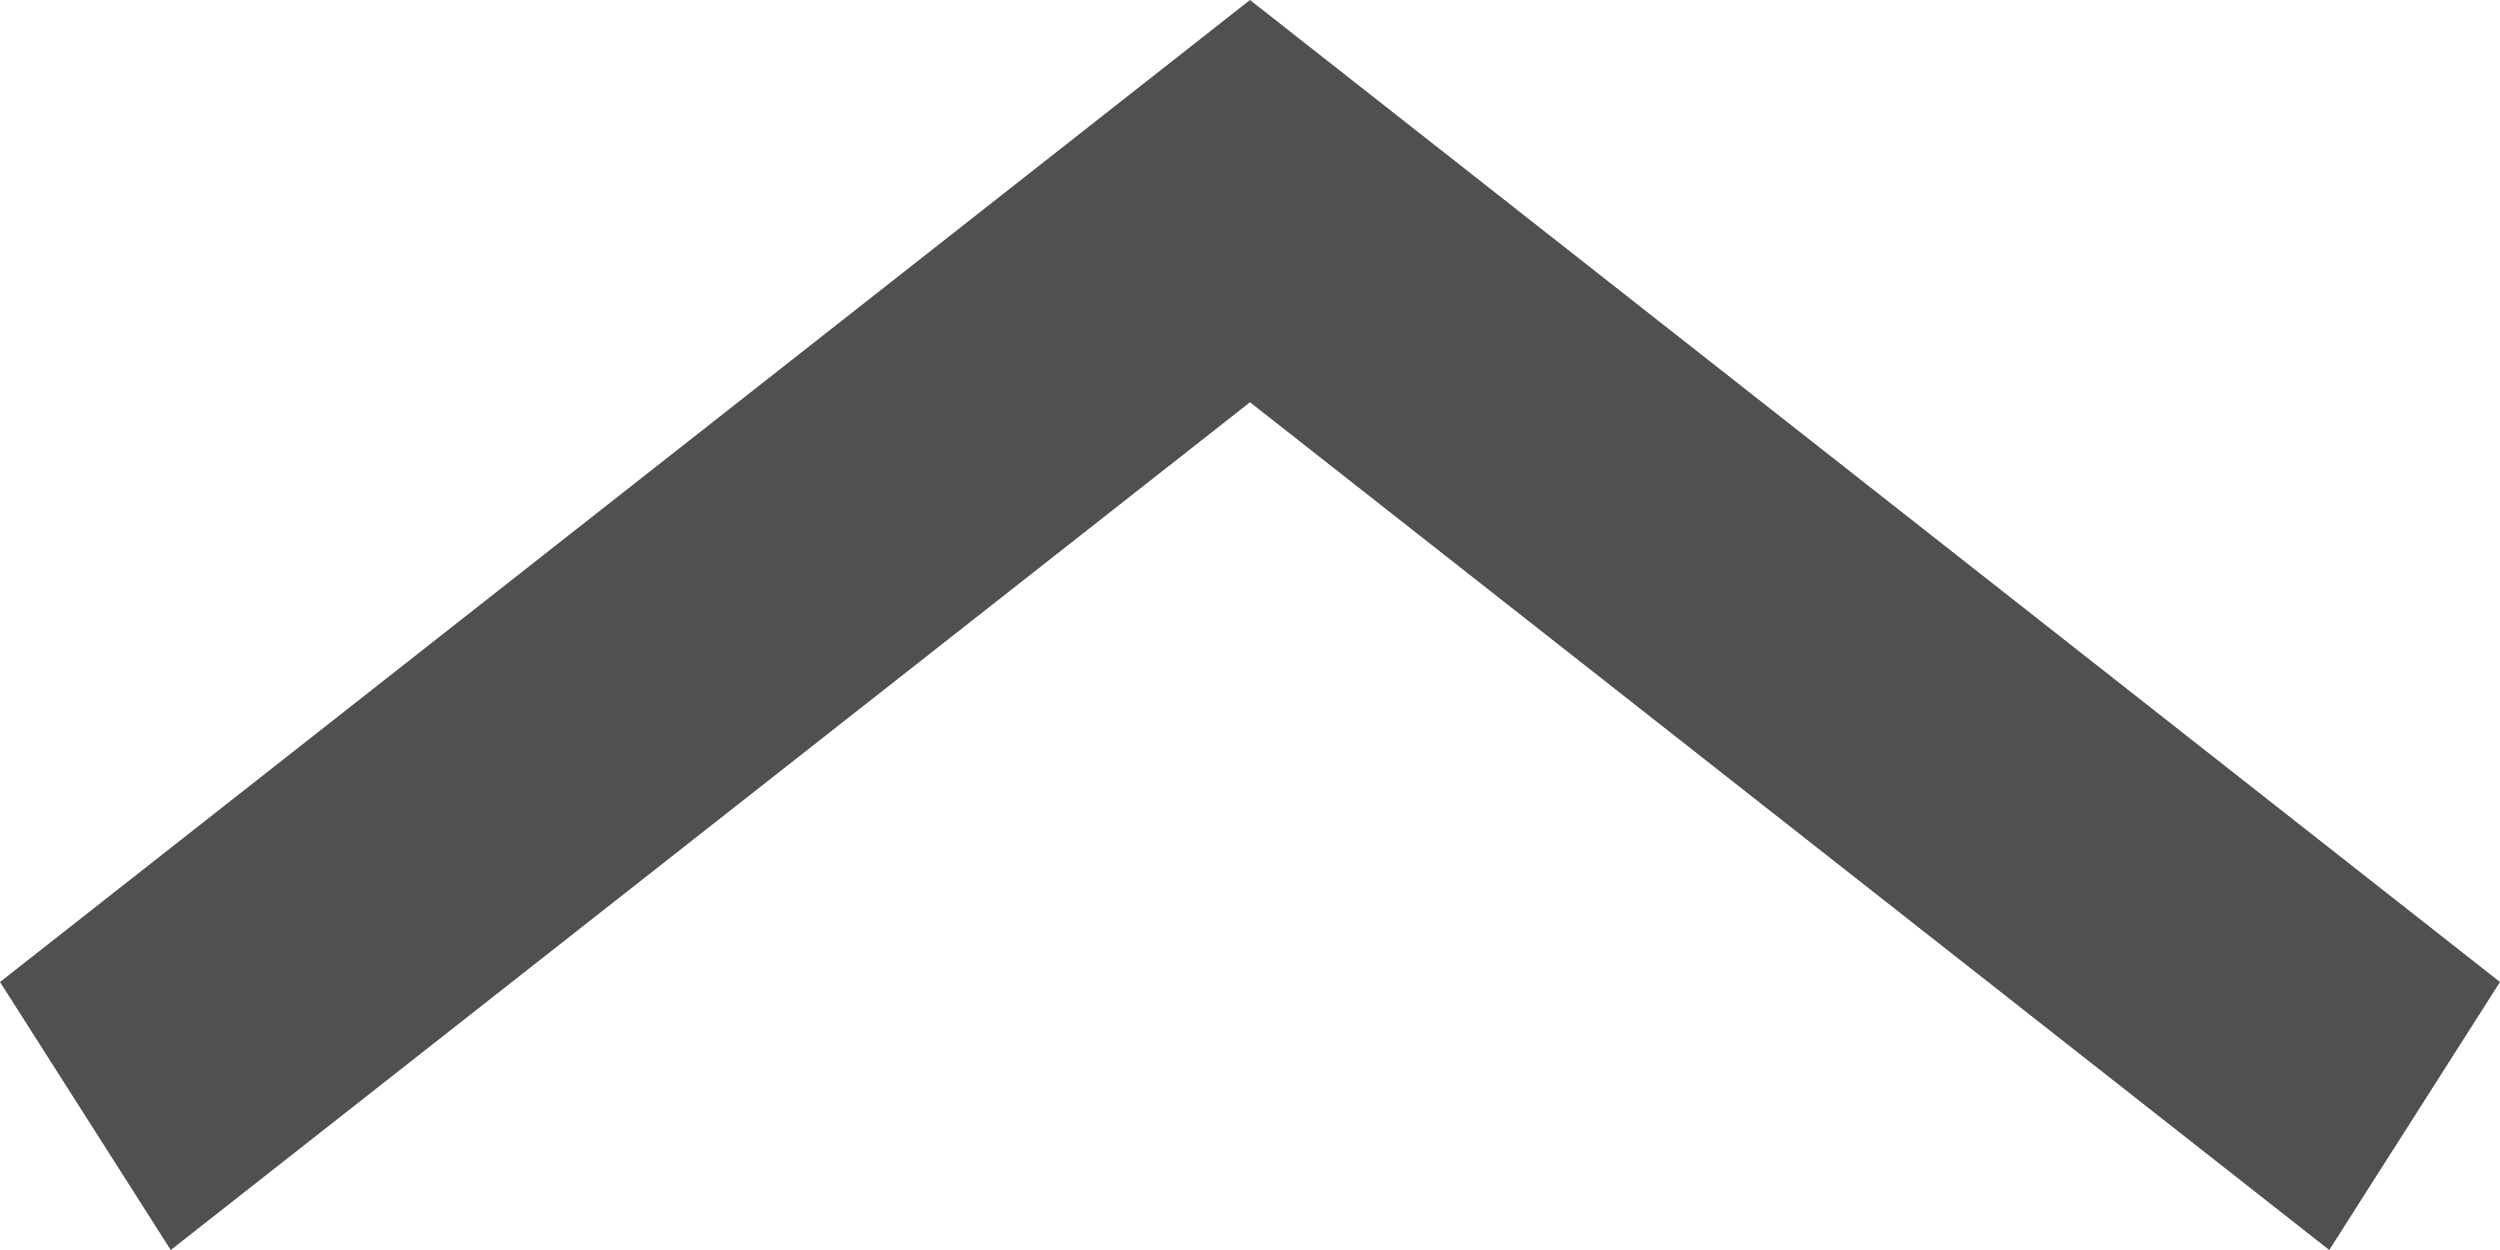
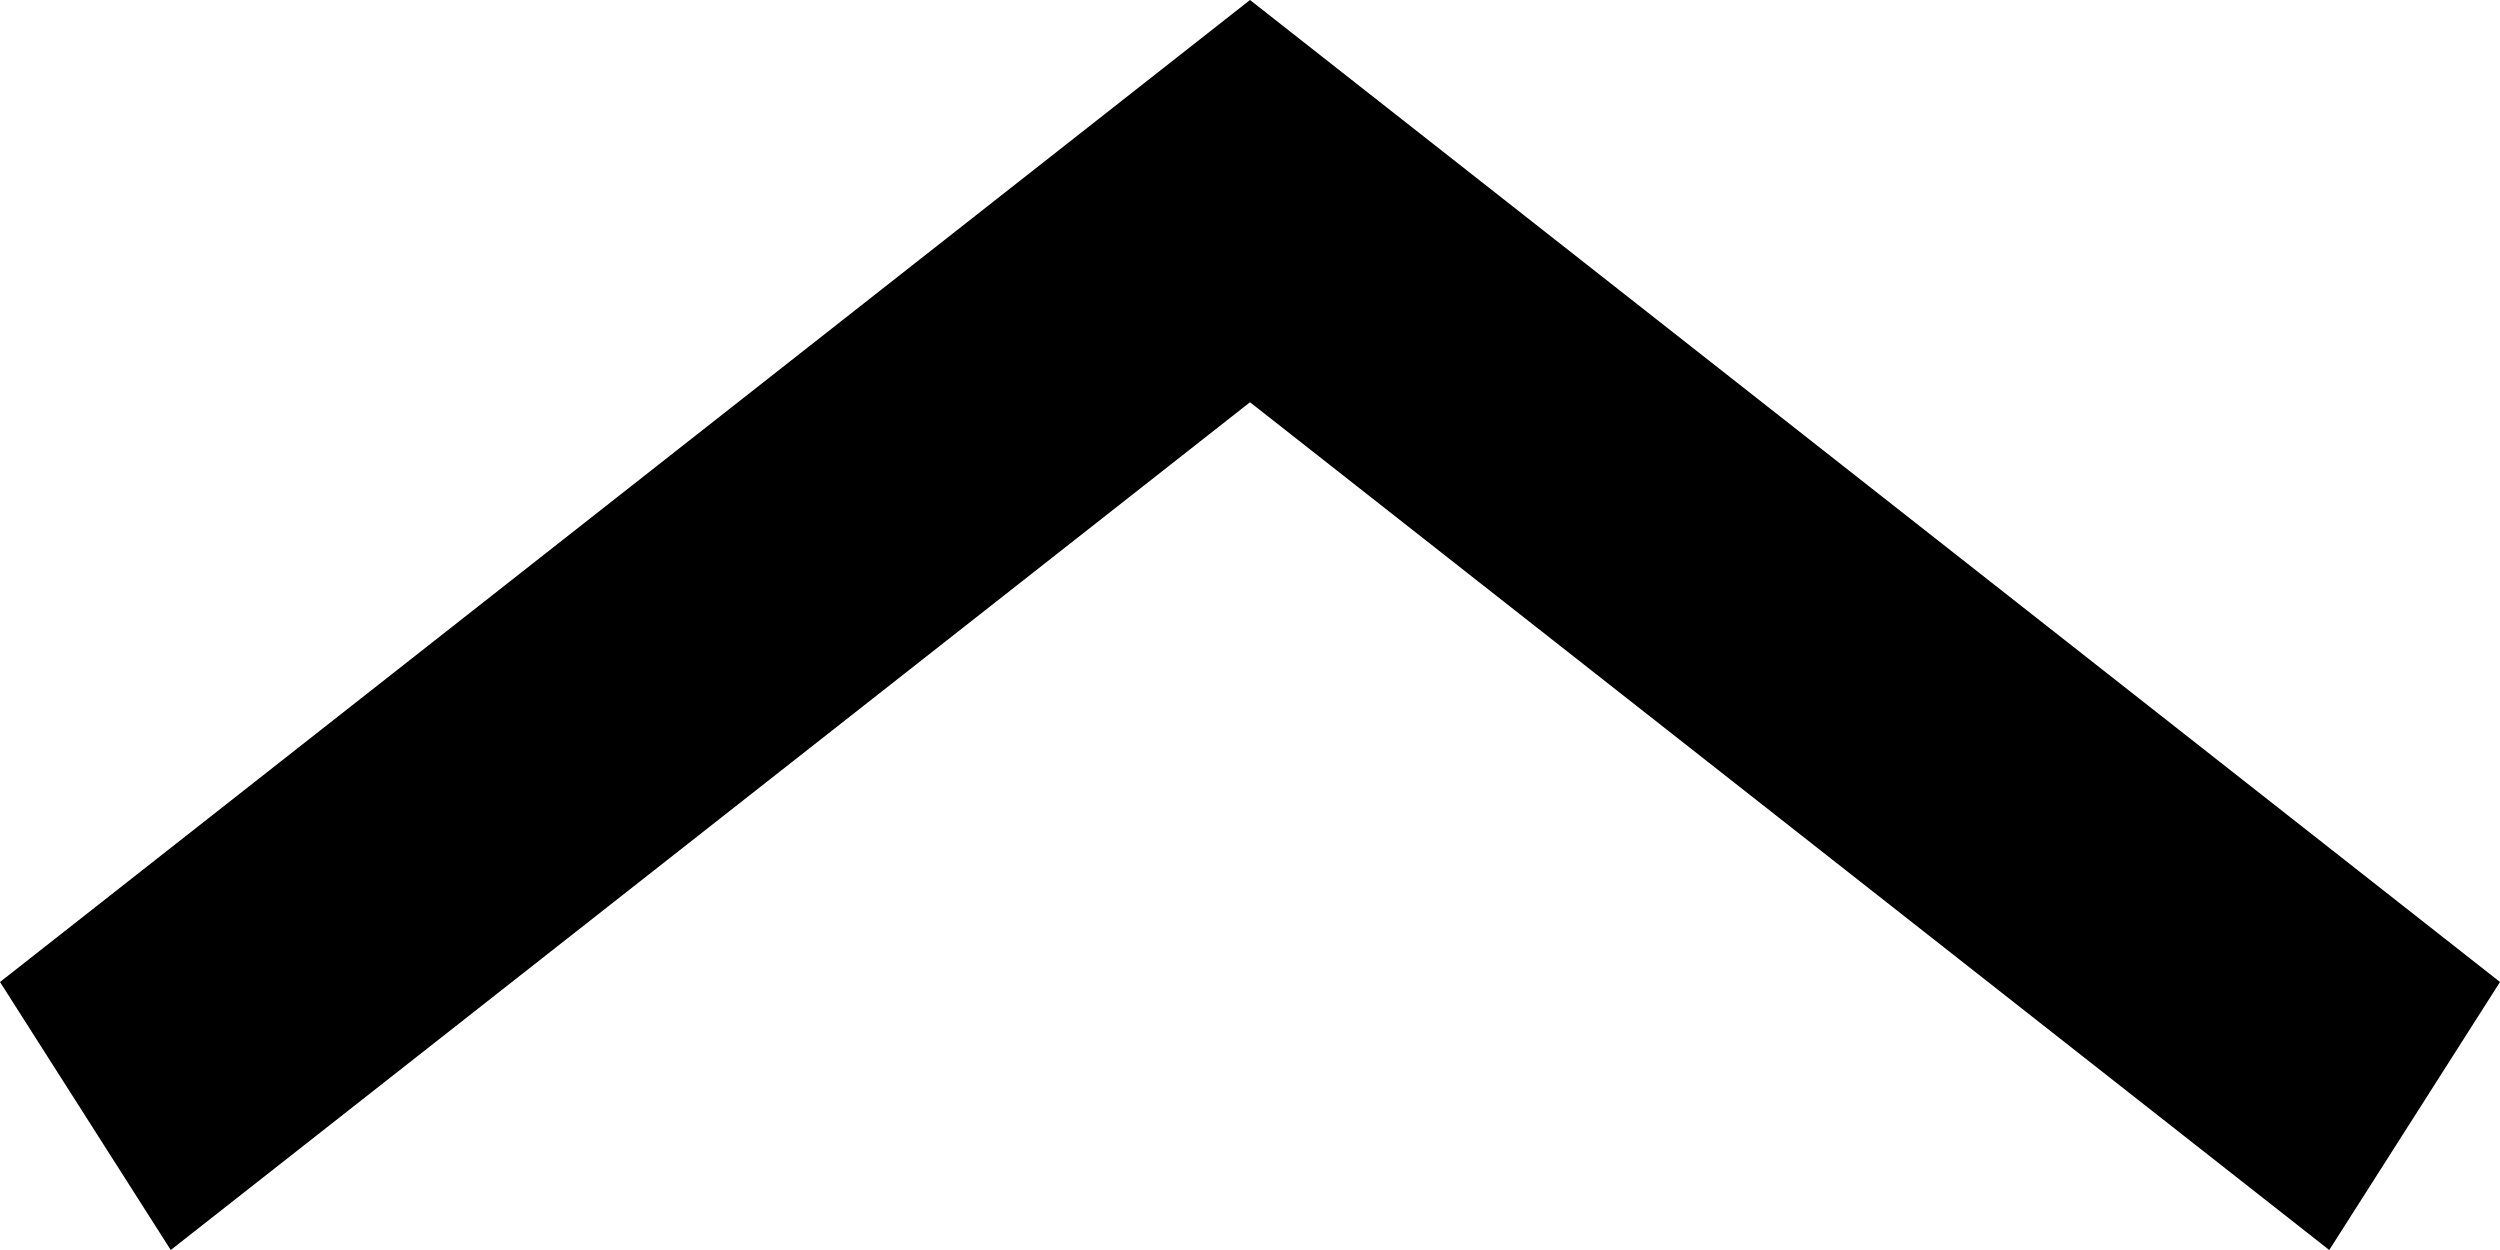
<svg xmlns="http://www.w3.org/2000/svg" preserveAspectRatio="xMidYMid" width="10" height="5" viewBox="0 0 10 5">
-   <defs>
-     <style>
-       .cls-1 {
-         fill: #505050;
-         fill-rule: evenodd;
-       }
-     </style>
-   </defs>
  <path d="M5.000,-0.000 L10.000,3.928 L9.317,5.000 L5.000,1.609 L0.683,5.000 L-0.000,3.928 L5.000,-0.000 Z" class="cls-1" />
</svg>
